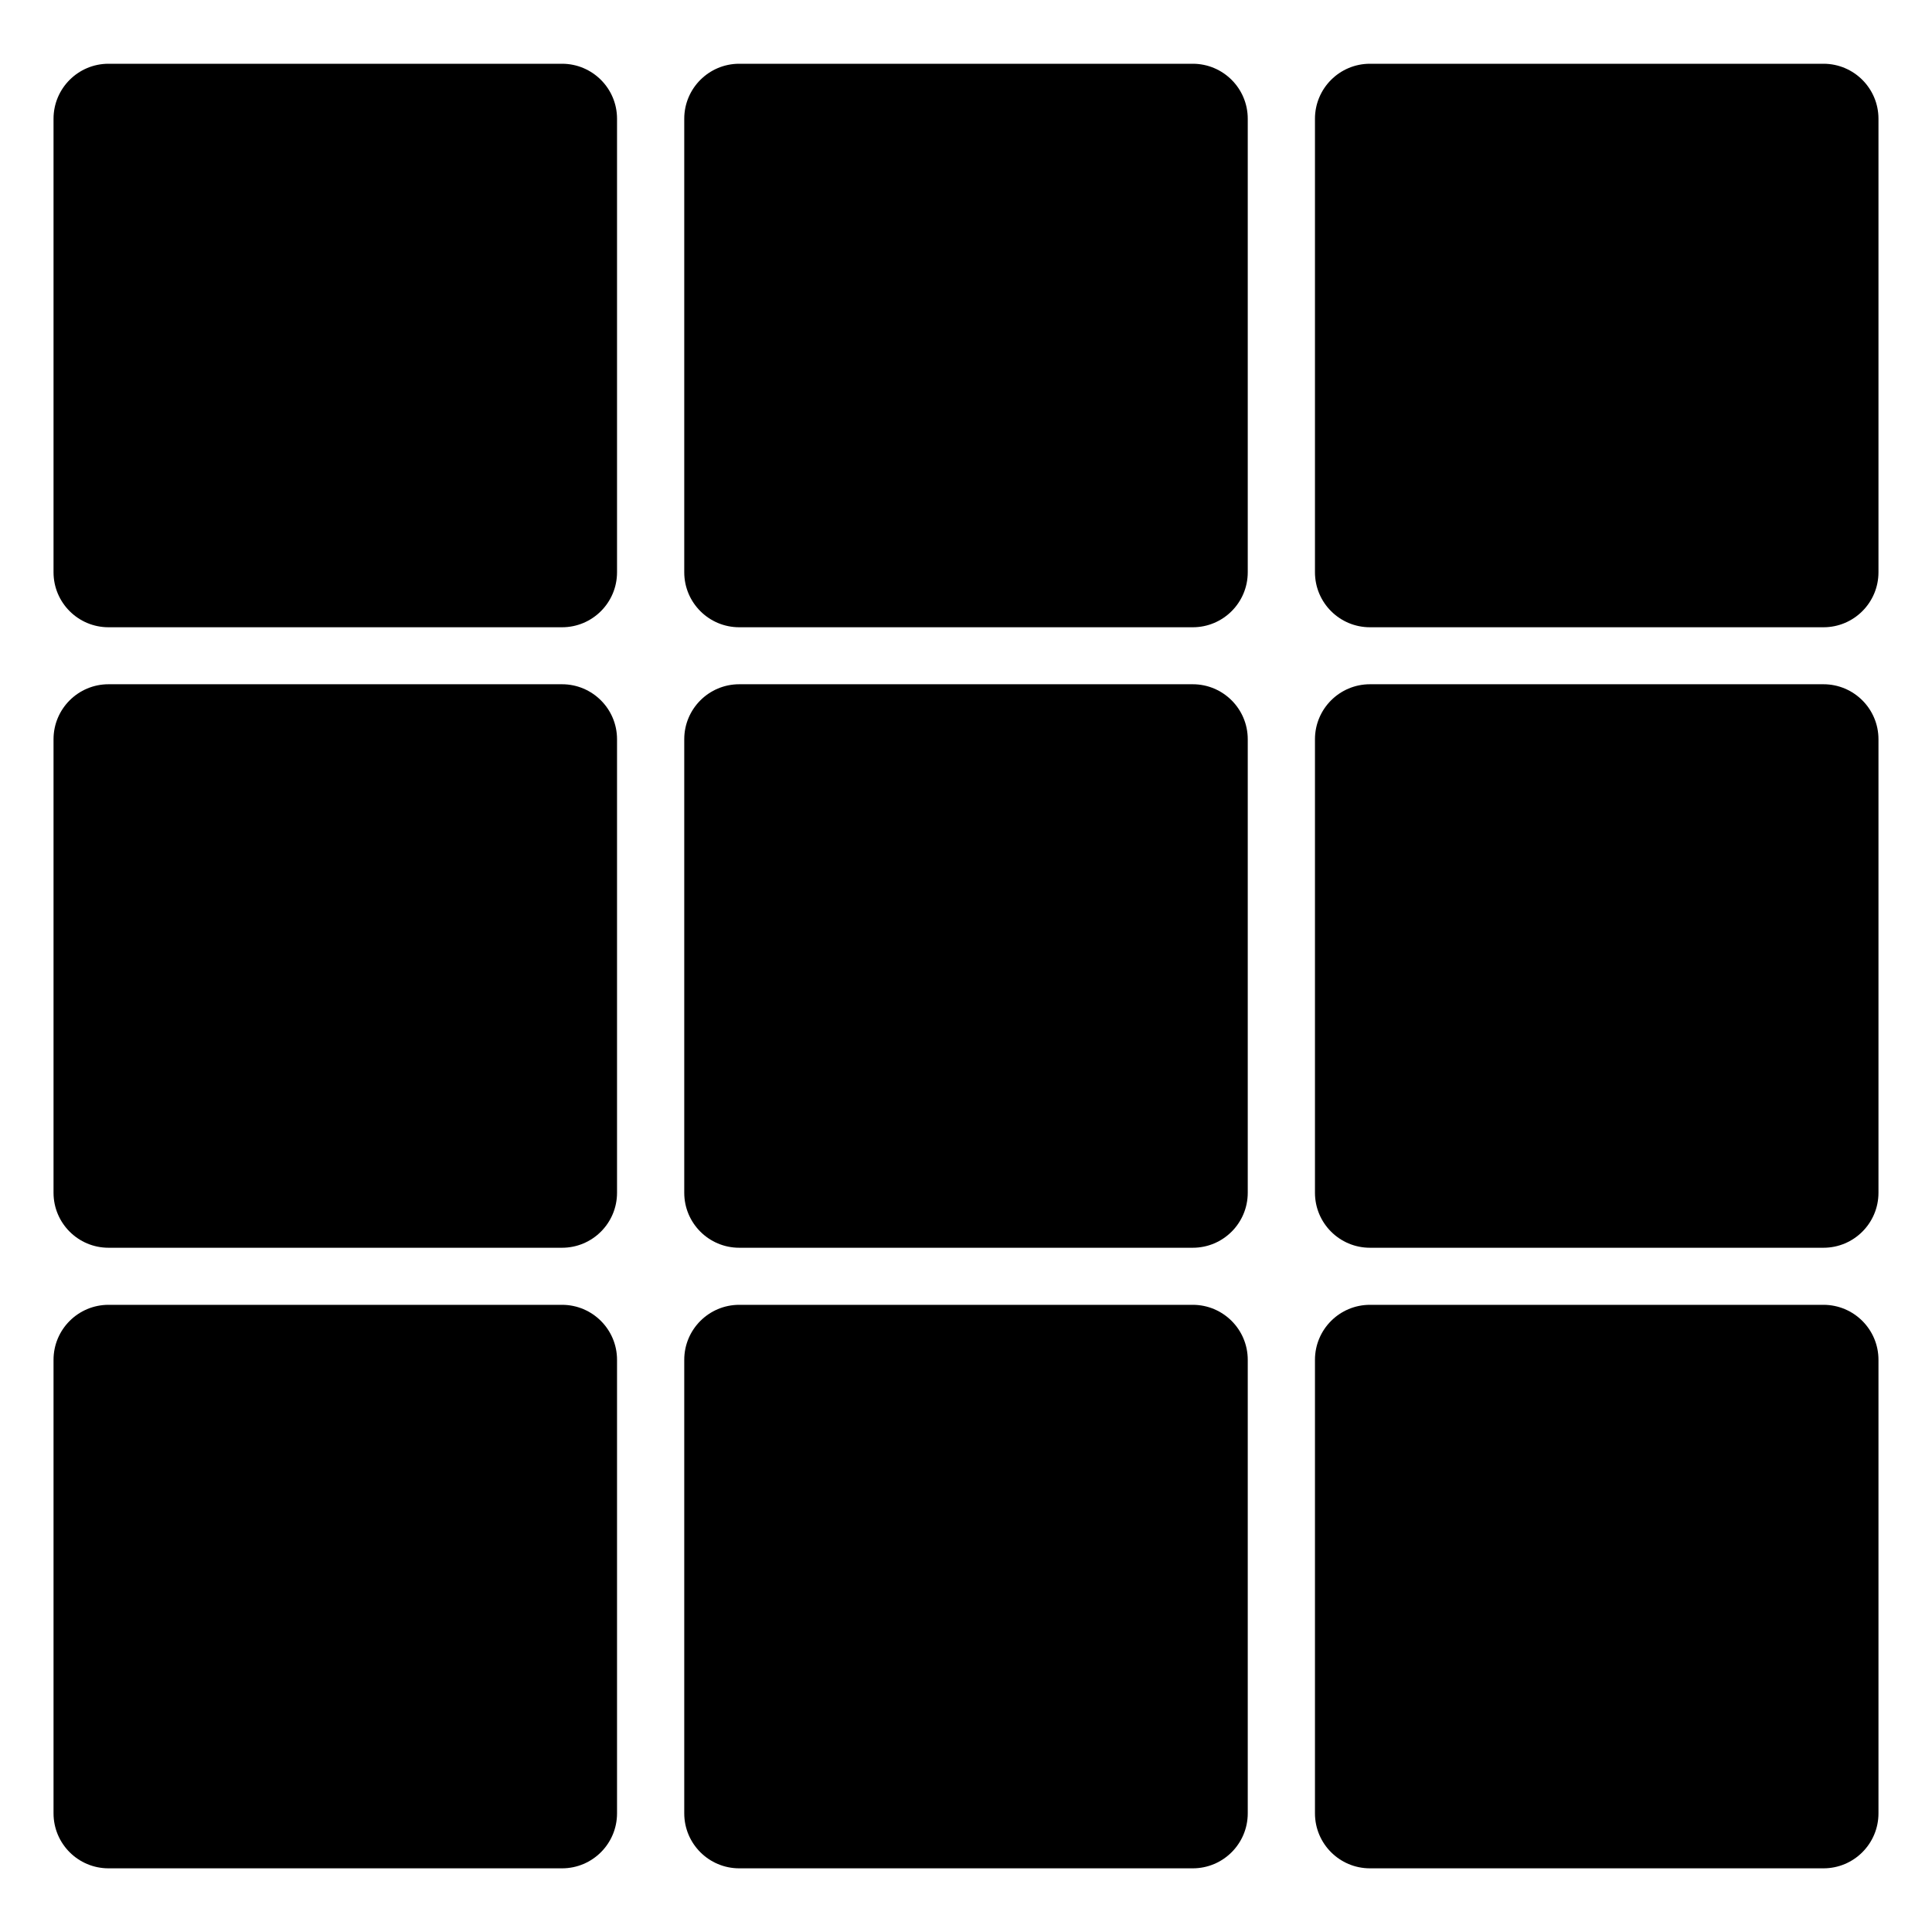
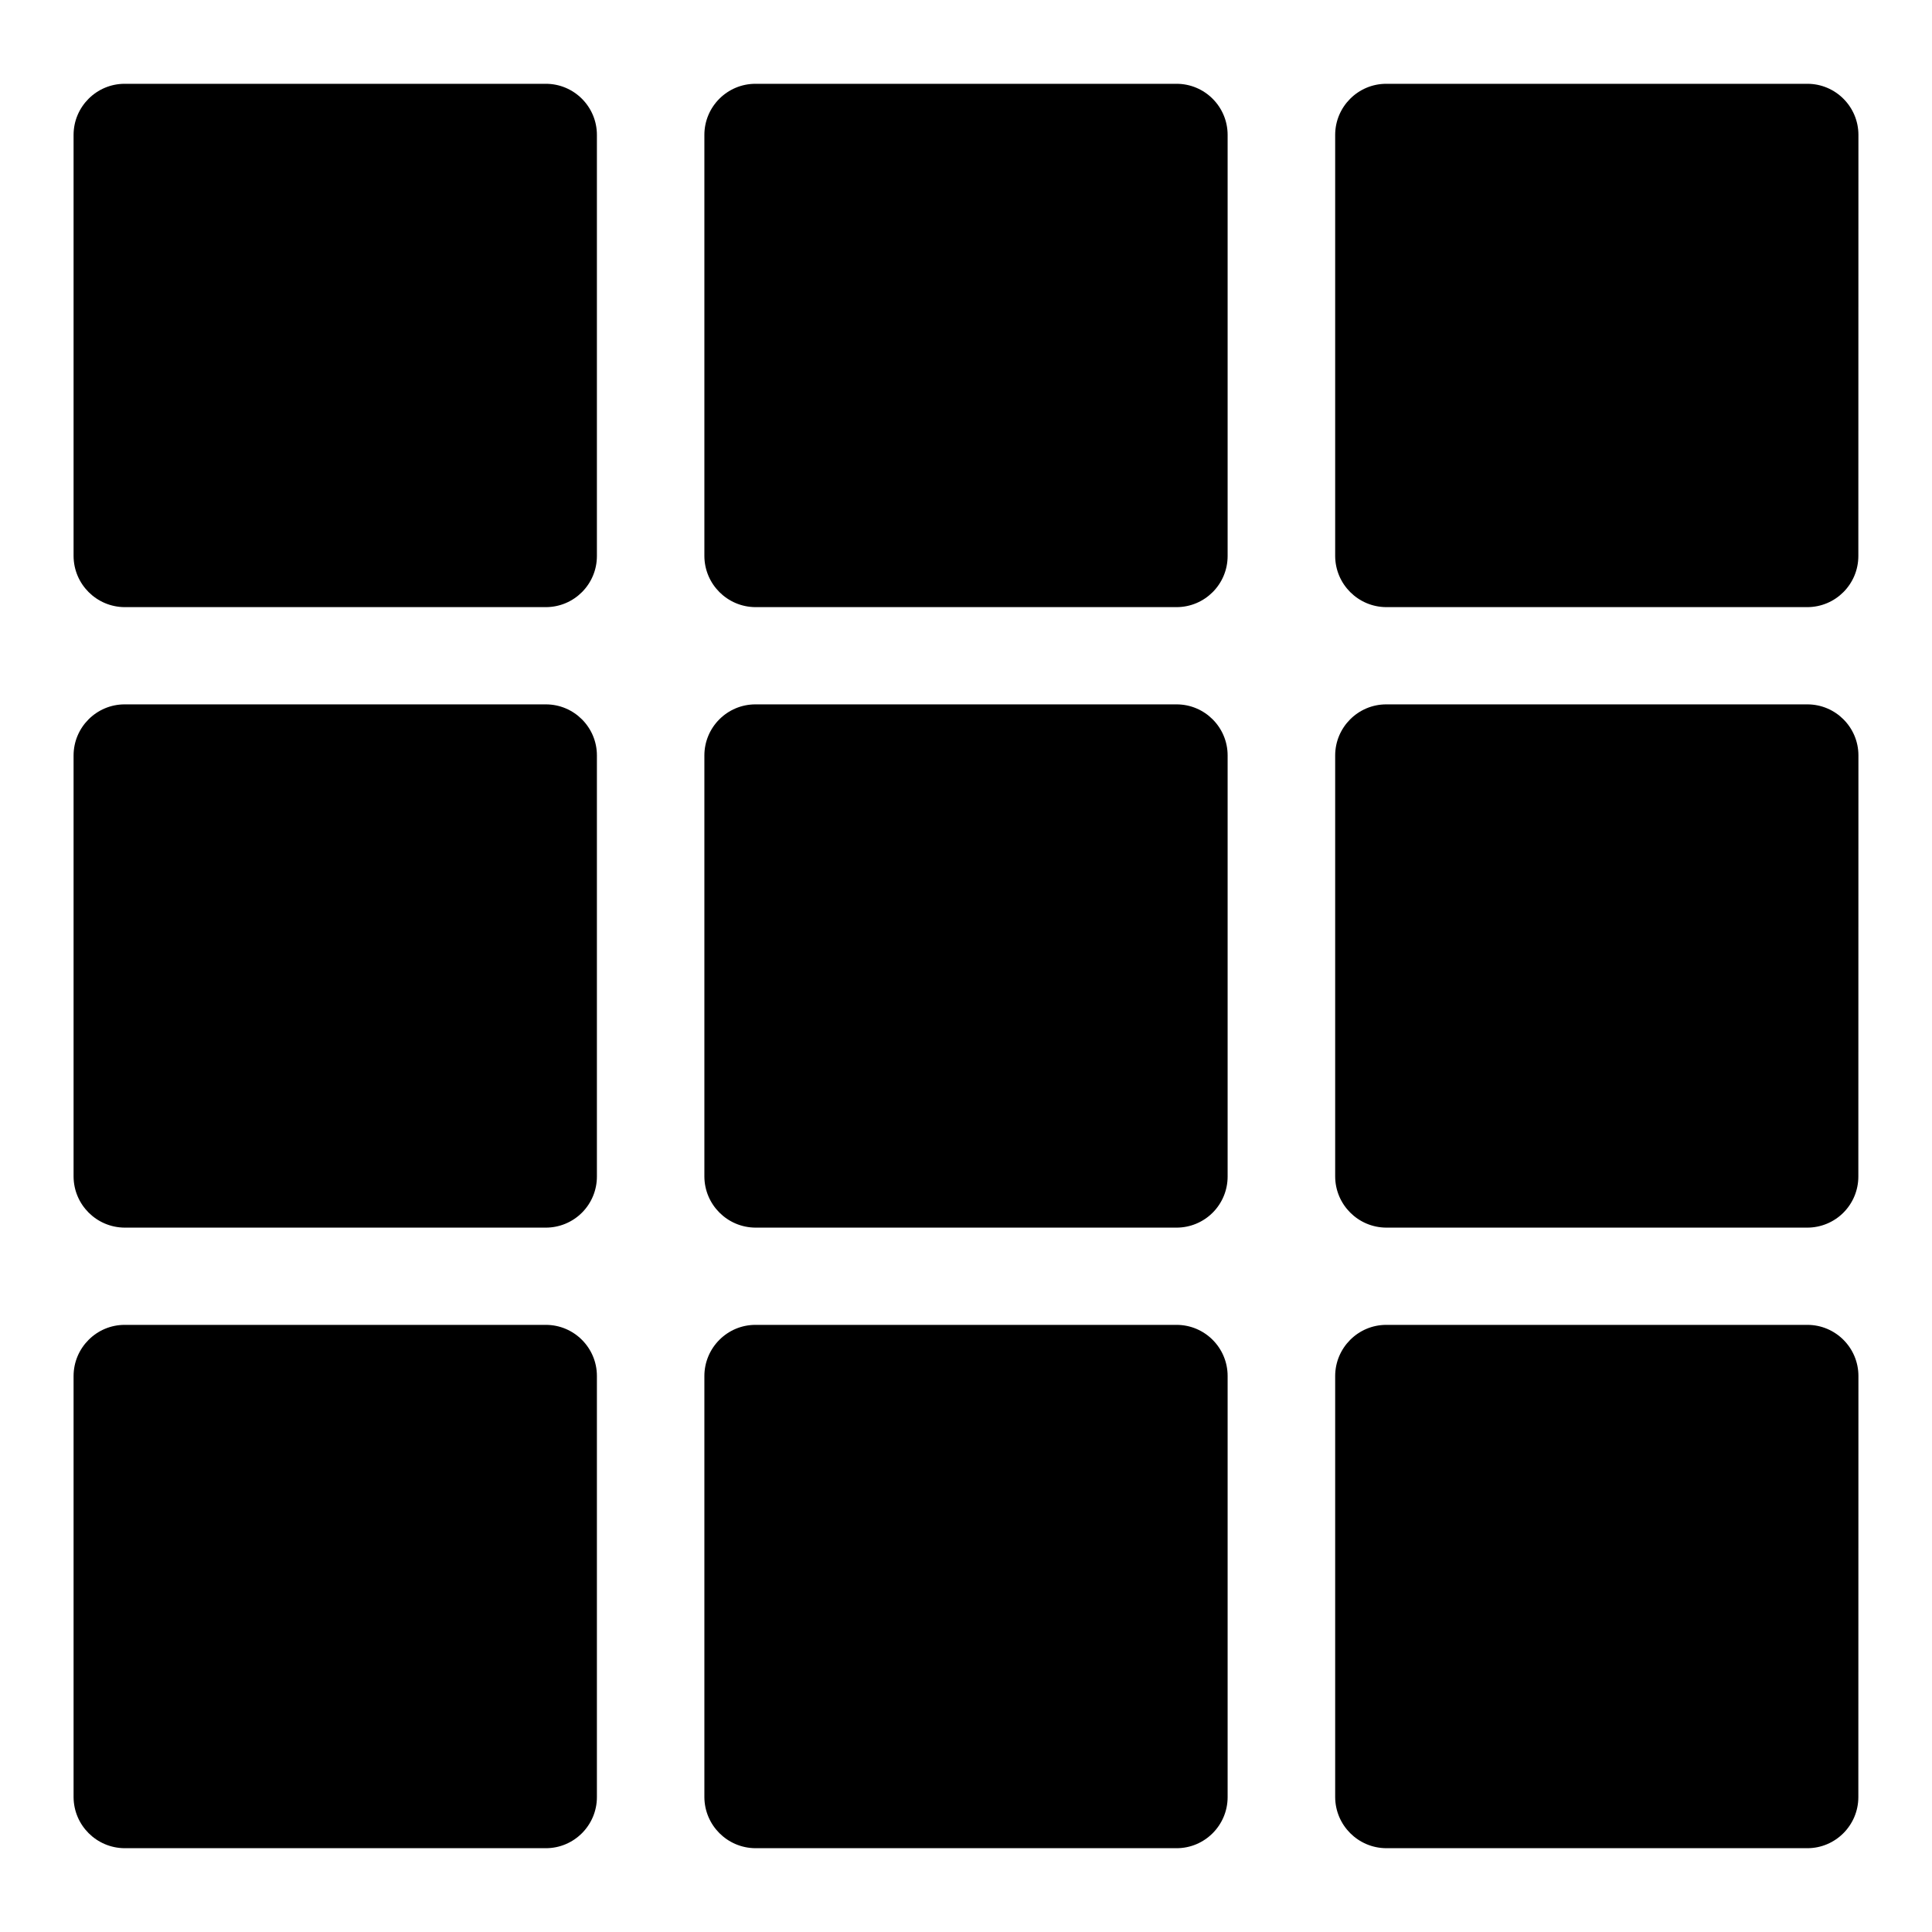
<svg xmlns="http://www.w3.org/2000/svg" xml:space="preserve" fill-rule="evenodd" stroke-linejoin="round" stroke-miterlimit="2" clip-rule="evenodd" viewBox="0 0 24 24">
-   <path fill="none" d="M0 0h24v24H0z" />
-   <path d="M7.665 9.183v5.634a.683.683 0 0 1-.683.683H1.348a.683.683 0 0 1-.683-.683V9.183c0-.377.306-.683.683-.683h5.634c.377 0 .683.306.683.683Zm7.835 0v5.634a.683.683 0 0 1-.683.683H9.183a.683.683 0 0 1-.683-.683V9.183c0-.377.306-.683.683-.683h5.634c.377 0 .683.306.683.683Zm7.835 0v5.634a.683.683 0 0 1-.683.683h-5.634a.683.683 0 0 1-.683-.683V9.183c0-.377.306-.683.683-.683h5.634c.377 0 .683.306.683.683Zm-15.67 7.709v5.634a.683.683 0 0 1-.683.683H1.348a.683.683 0 0 1-.683-.683v-5.634c0-.377.306-.683.683-.683h5.634c.377 0 .683.306.683.683Zm7.835 0v5.634a.683.683 0 0 1-.683.683H9.183a.683.683 0 0 1-.683-.683v-5.634c0-.377.306-.683.683-.683h5.634c.377 0 .683.306.683.683Zm7.835 0v5.634a.683.683 0 0 1-.683.683h-5.634a.683.683 0 0 1-.683-.683v-5.634c0-.377.306-.683.683-.683h5.634c.377 0 .683.306.683.683ZM7.665 1.475v5.634a.683.683 0 0 1-.683.683H1.348a.683.683 0 0 1-.683-.683V1.475c0-.377.306-.683.683-.683h5.634c.377 0 .683.306.683.683Zm7.835 0v5.634a.683.683 0 0 1-.683.683H9.183a.683.683 0 0 1-.683-.683V1.475c0-.377.306-.683.683-.683h5.634c.377 0 .683.306.683.683Zm7.835 0v5.634a.683.683 0 0 1-.683.683h-5.634a.683.683 0 0 1-.683-.683V1.475c0-.377.306-.683.683-.683h5.634c.377 0 .683.306.683.683Z" />
+   <path d="M7.415 9.384v5.231a.634.634 0 0 1-.634.635H1.548a.638.638 0 0 1-.634-.635v-5.23c0-.35.285-.635.634-.635h5.233c.35 0 .634.285.634.634Zm7.835 0v5.231a.634.634 0 0 1-.634.635H9.384a.638.638 0 0 1-.634-.635v-5.23c0-.35.284-.635.634-.635h5.232c.35 0 .634.285.634.634Zm7.836 0-.001 5.231a.634.634 0 0 1-.634.635H17.22a.638.638 0 0 1-.634-.635v-5.23c0-.35.285-.635.634-.635h5.232c.35 0 .634.285.634.634ZM7.415 17.093v5.231c0 .35-.284.635-.634.635H1.548a.638.638 0 0 1-.634-.635v-5.23c0-.35.285-.636.634-.636h5.233c.35 0 .634.285.634.635Zm7.835 0v5.231c0 .35-.284.635-.634.635H9.384a.638.638 0 0 1-.634-.635v-5.23c0-.35.284-.636.634-.636h5.232c.35 0 .634.285.634.635Zm7.836 0-.001 5.231c0 .35-.284.635-.634.635H17.22a.638.638 0 0 1-.634-.635v-5.23c0-.35.285-.636.634-.636h5.232c.35 0 .634.285.634.635ZM7.415 1.676v5.23a.635.635 0 0 1-.634.636H1.548a.638.638 0 0 1-.634-.635V1.676c0-.35.285-.635.634-.635h5.233c.35 0 .634.285.634.635Zm7.835 0v5.23a.635.635 0 0 1-.634.636H9.384a.638.638 0 0 1-.634-.635V1.676c0-.35.284-.635.634-.635h5.232c.35 0 .634.285.634.635Zm7.836 0-.001 5.23a.635.635 0 0 1-.634.636H17.22a.638.638 0 0 1-.634-.635V1.676c0-.35.285-.635.634-.635h5.232c.35 0 .634.285.634.635Z" />
</svg>
